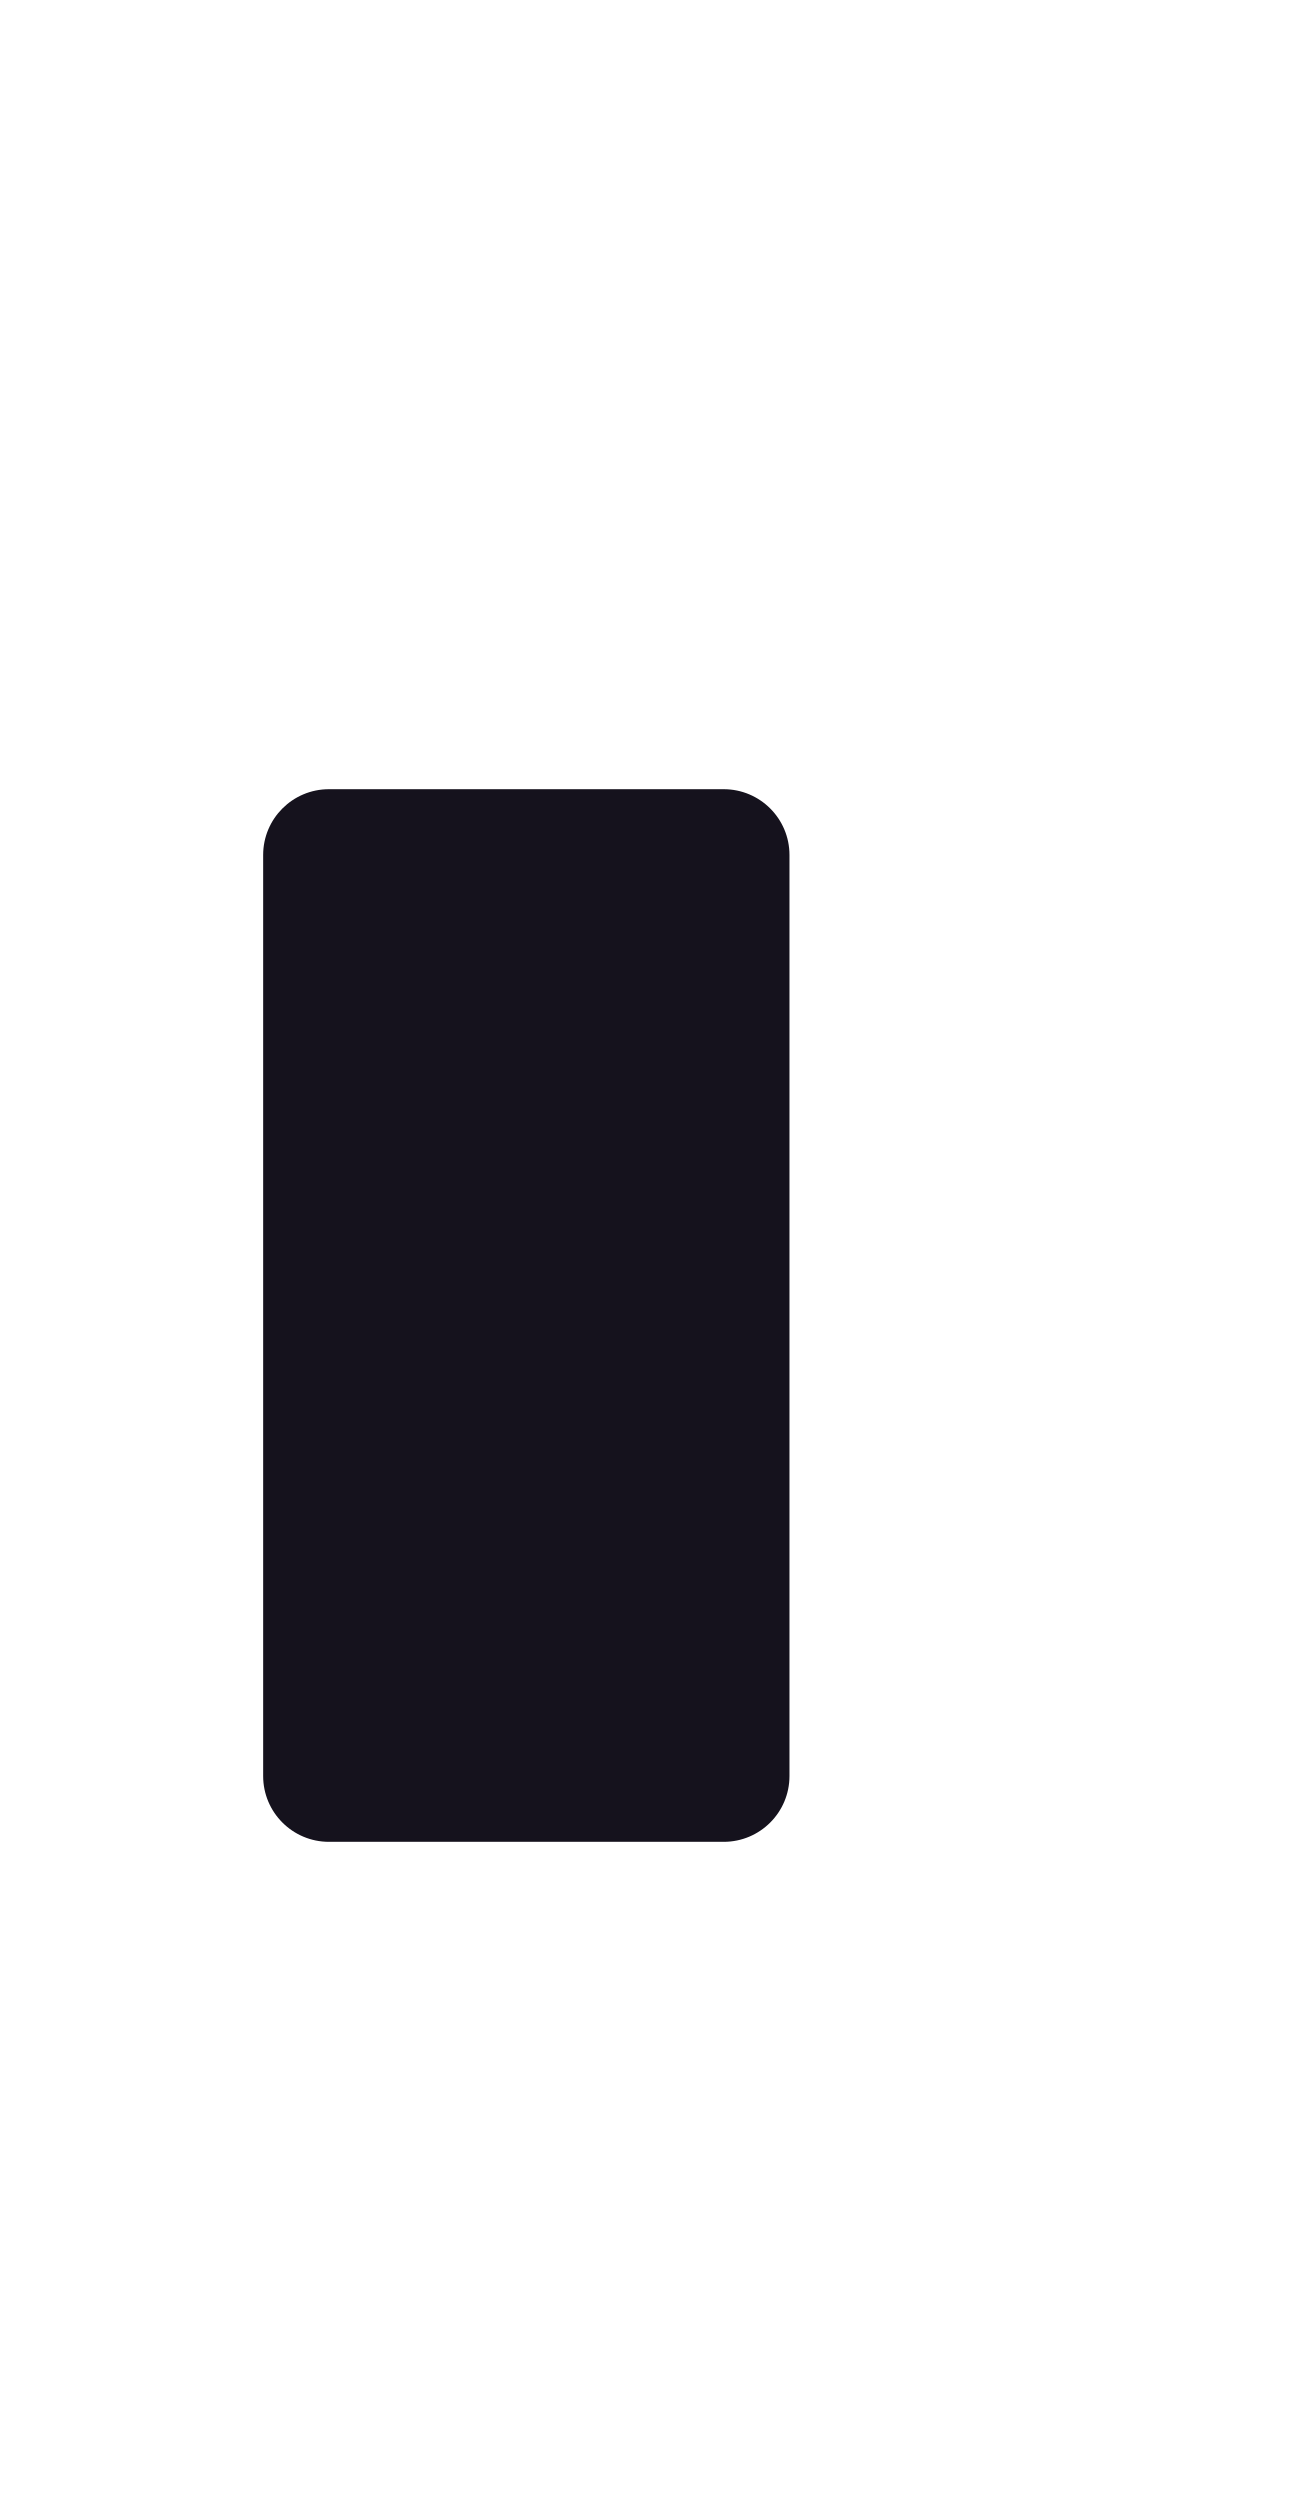
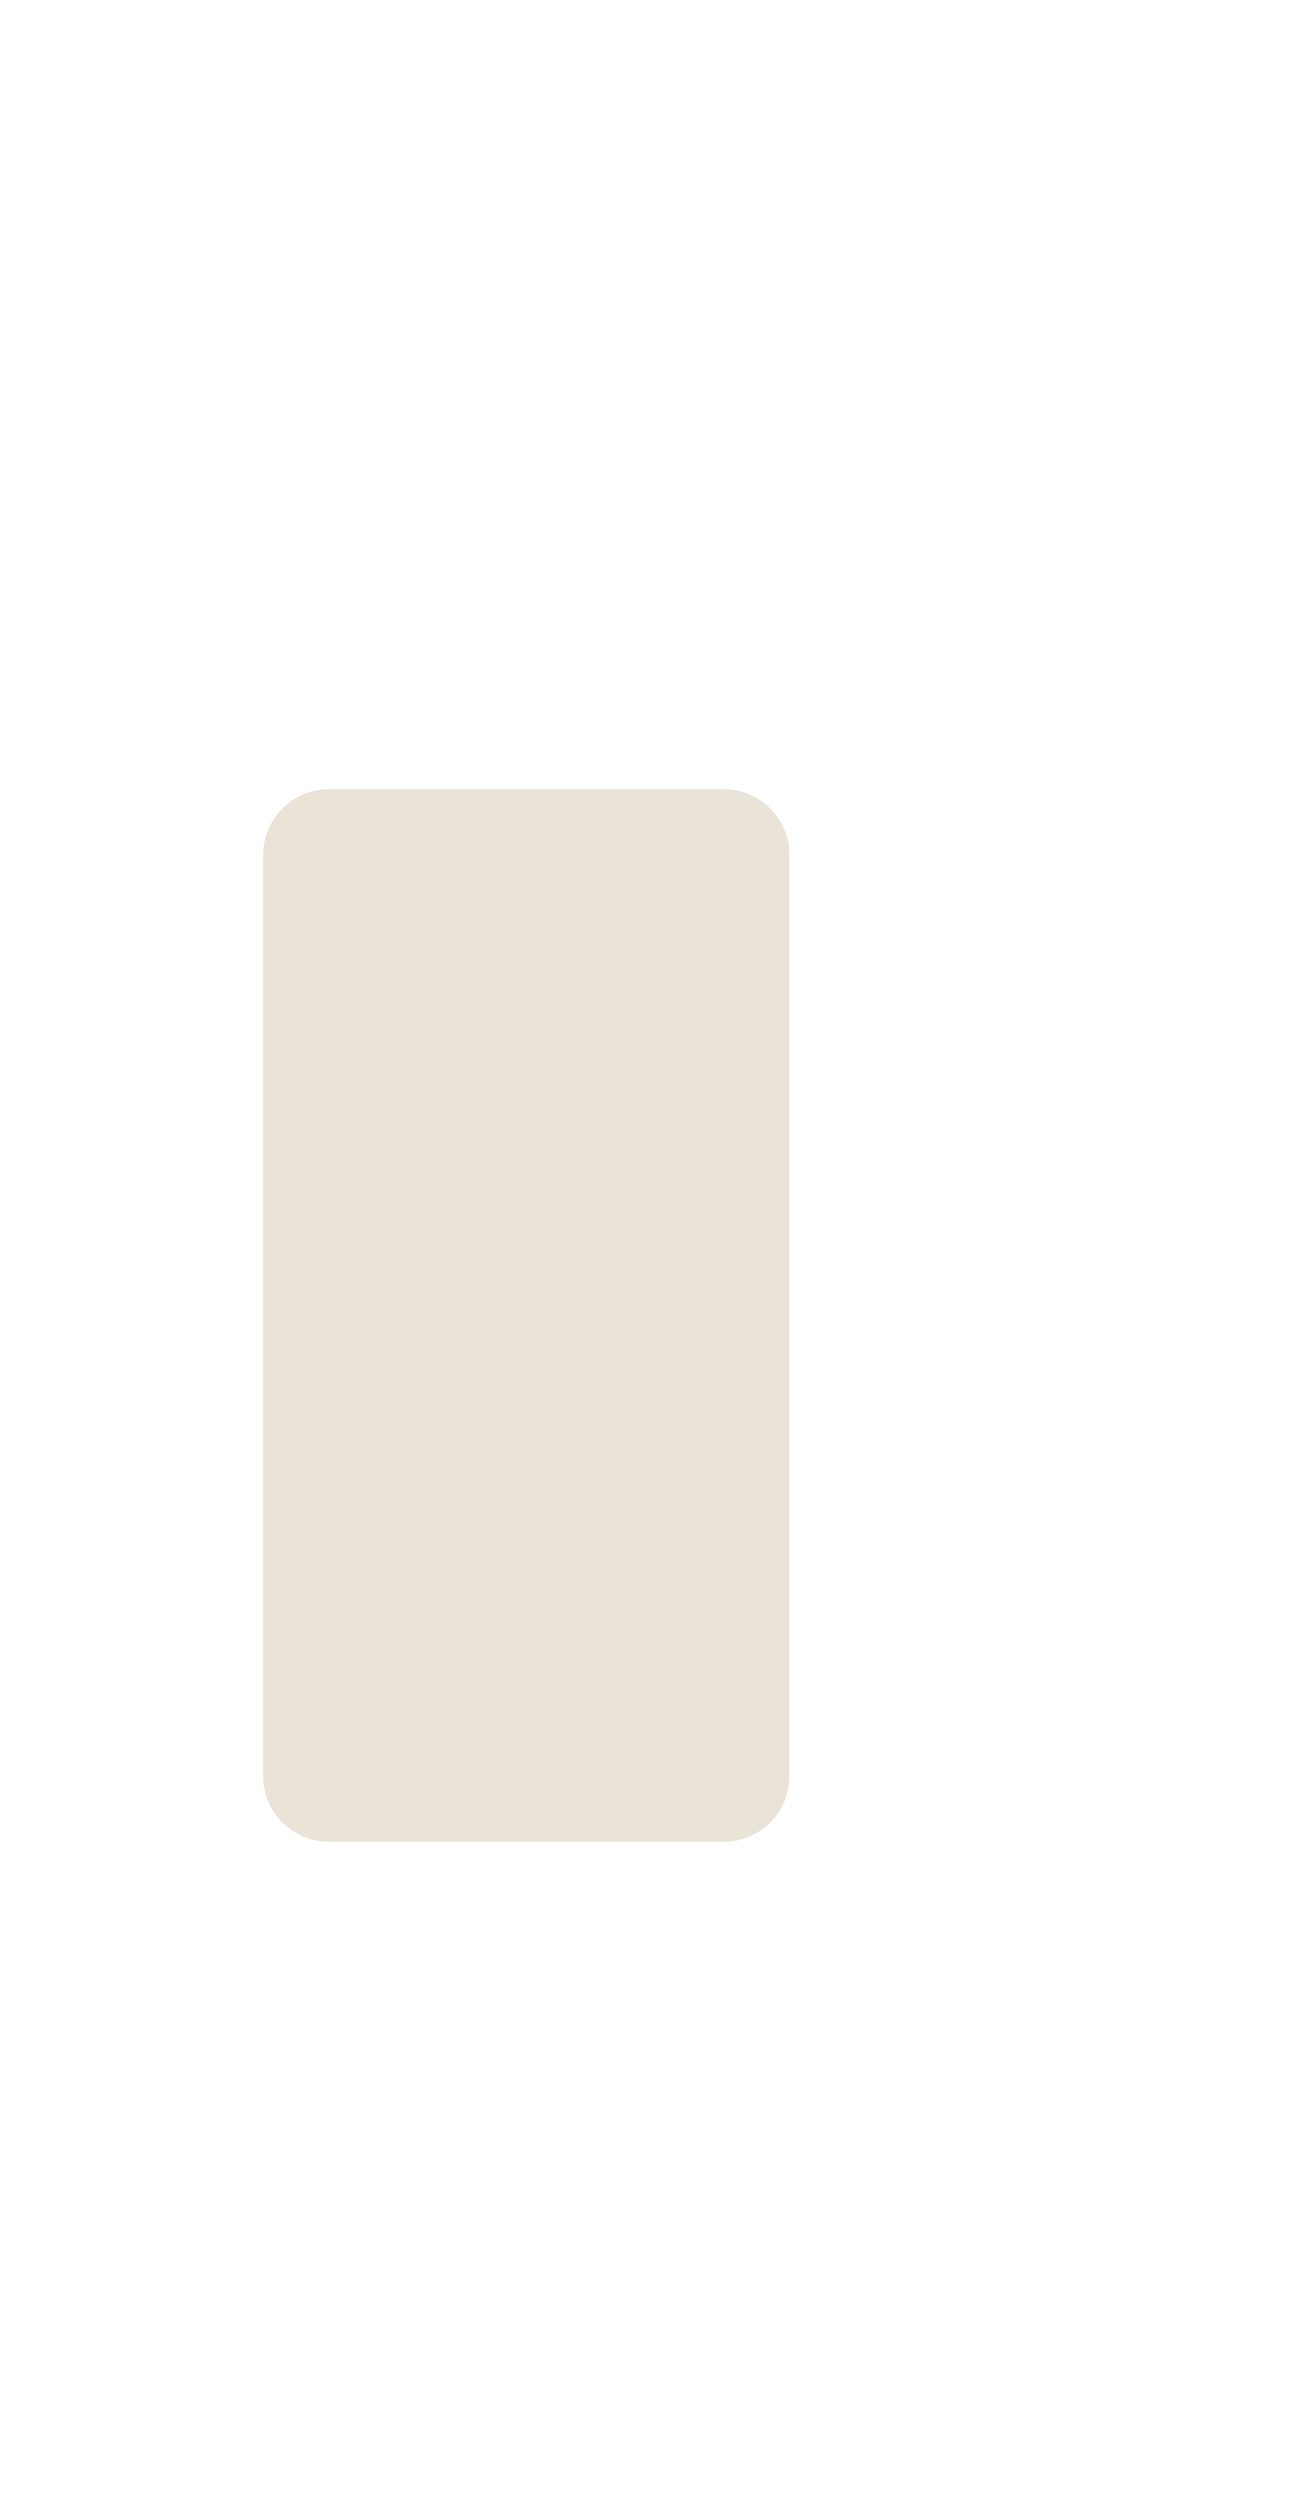
<svg xmlns="http://www.w3.org/2000/svg" width="10" height="19">
  <defs>
    <clipPath>
-       <rect width="10" height="19" x="20" y="1033.36" opacity="0.12" fill="#add97a" color="#e9e4d7" />
+       <rect width="10" height="19" x="20" y="1033.36" opacity="0.12" fill="#a33b69" color="#e9e4d7" />
    </clipPath>
  </defs>
  <g transform="translate(0,-1033.362)">
-     <rect width="4" height="8" x="2" y="1039.36" rx="0.5" fill="#15121d" />
+     <rect width="4" height="8" x="2" y="1039.36" rx="0.5" fill="#e9e4d7" />
  </g>
</svg>
